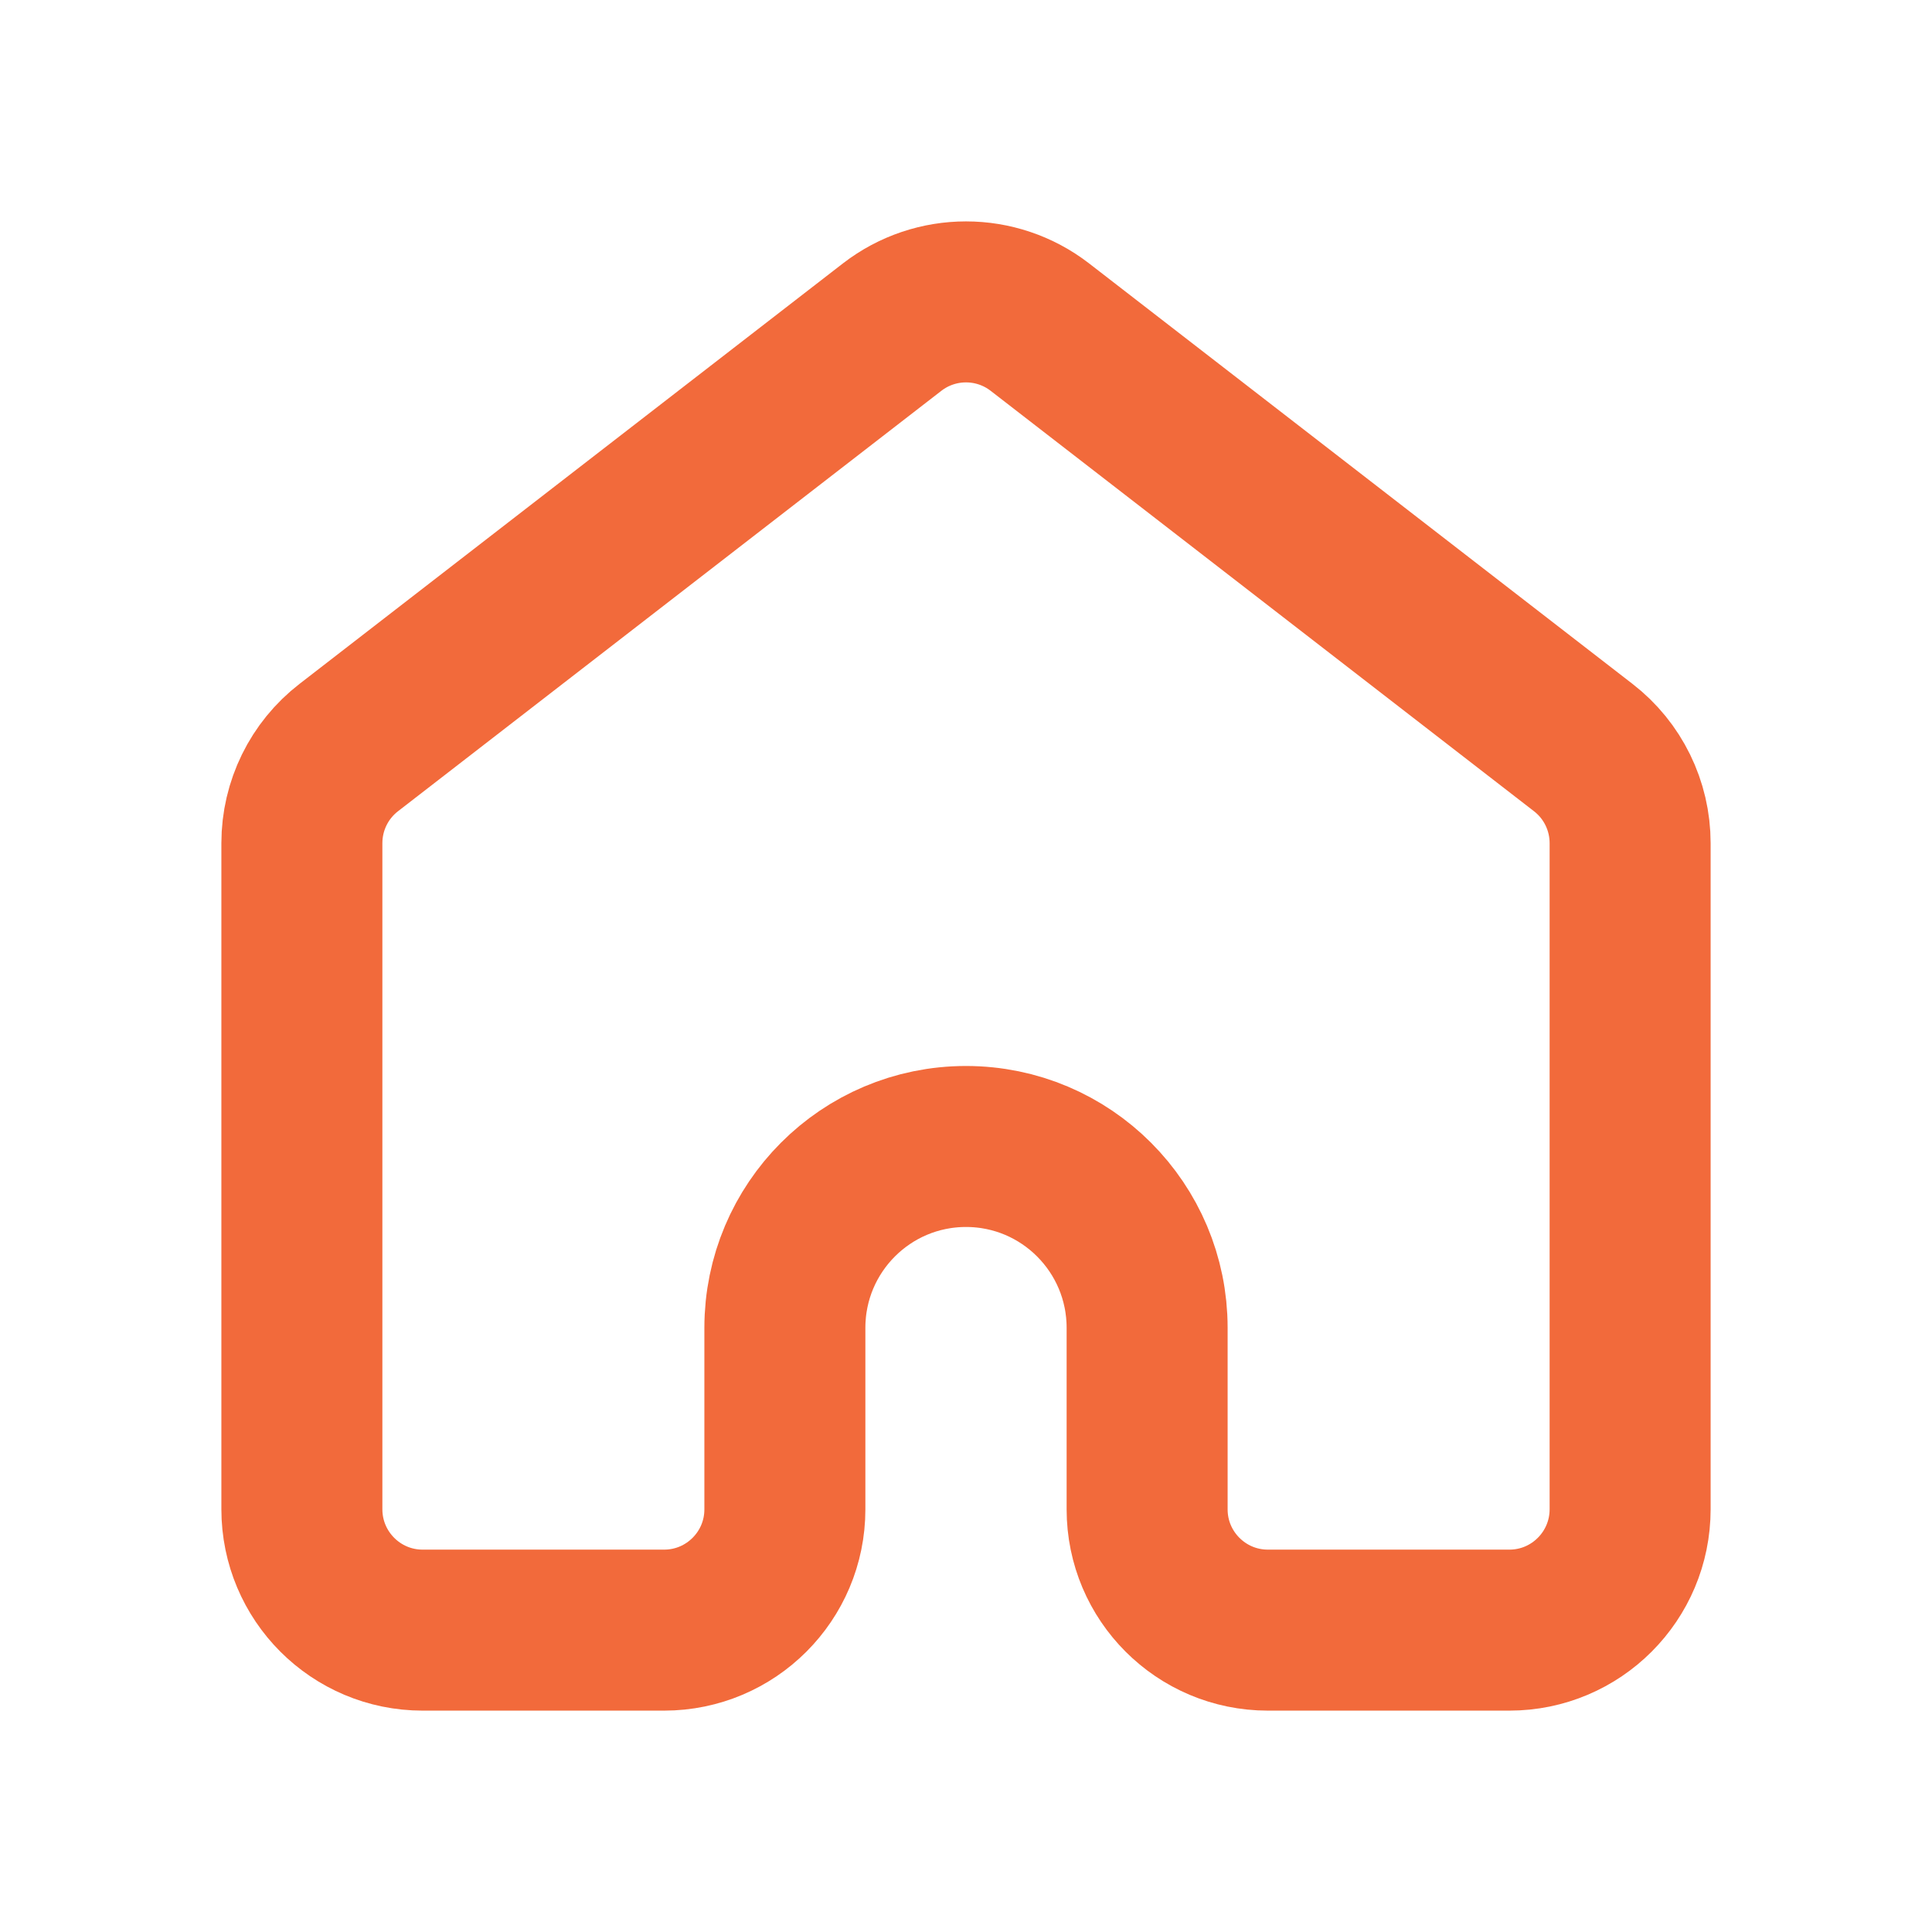
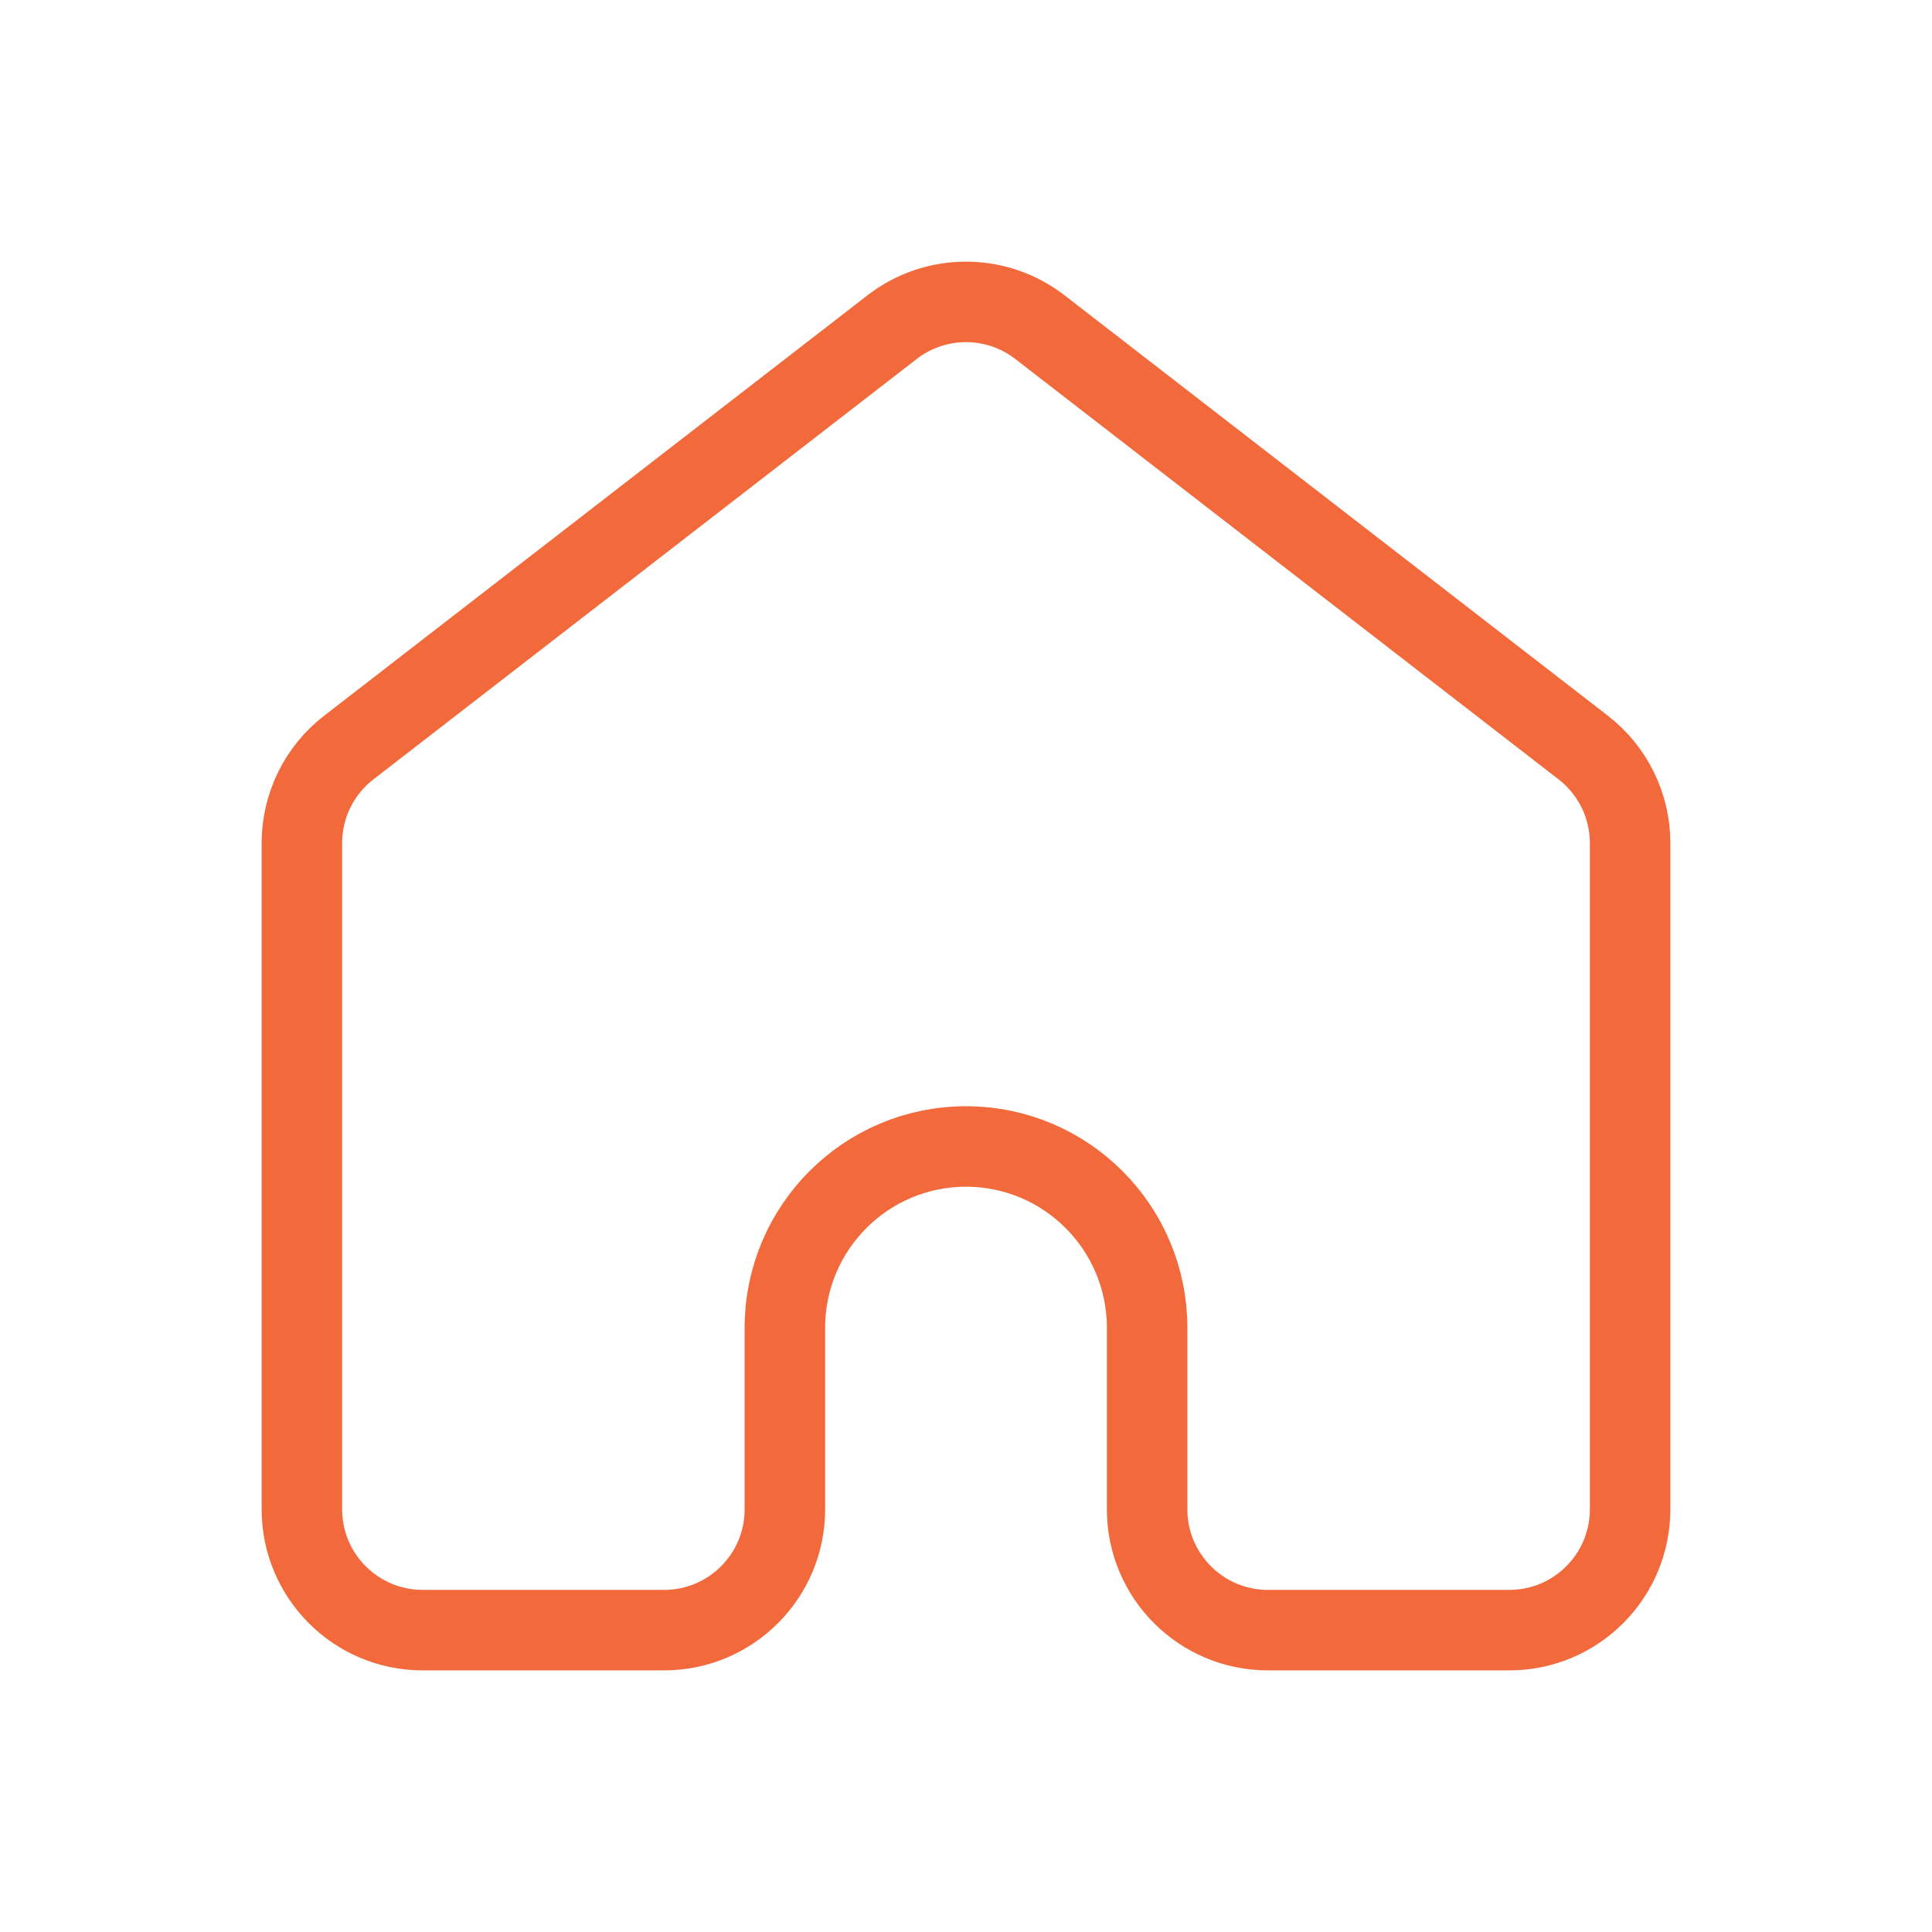
<svg xmlns="http://www.w3.org/2000/svg" width="24" height="24" viewBox="0 0 24 24" fill="none">
  <g>
-     <path d="M4.333 9.286L11.083 4.063C11.623 3.646 12.377 3.646 12.917 4.063L19.667 9.286C20.035 9.57 20.25 10.009 20.25 10.474V18.748C20.25 19.578 19.578 20.25 18.75 20.25H15.75C14.922 20.25 14.25 19.578 14.25 18.75V16.495C14.25 15.251 13.243 14.242 12 14.242C10.757 14.242 9.75 15.251 9.75 16.495V18.75C9.75 19.578 9.078 20.25 8.25 20.25H5.25C4.422 20.25 3.75 19.578 3.75 18.748V10.474C3.75 10.009 3.965 9.57 4.333 9.286Z" stroke="#F26A3B" stroke-width="2" stroke-linecap="round" stroke-linejoin="round" />
+     <path d="M4.333 9.286L11.083 4.063C11.623 3.646 12.377 3.646 12.917 4.063L19.667 9.286C20.035 9.57 20.25 10.009 20.25 10.474V18.748C20.25 19.578 19.578 20.25 18.75 20.25H15.75C14.922 20.25 14.25 19.578 14.25 18.75V16.495C14.25 15.251 13.243 14.242 12 14.242C10.757 14.242 9.75 15.251 9.75 16.495V18.75C9.75 19.578 9.078 20.25 8.25 20.25H5.25C4.422 20.25 3.75 19.578 3.75 18.748V10.474C3.75 10.009 3.965 9.57 4.333 9.286Z" stroke="#F26A3B" strokeWidth="2" strokeLinecap="round" strokeLineJoin="round" />
  </g>
</svg>
